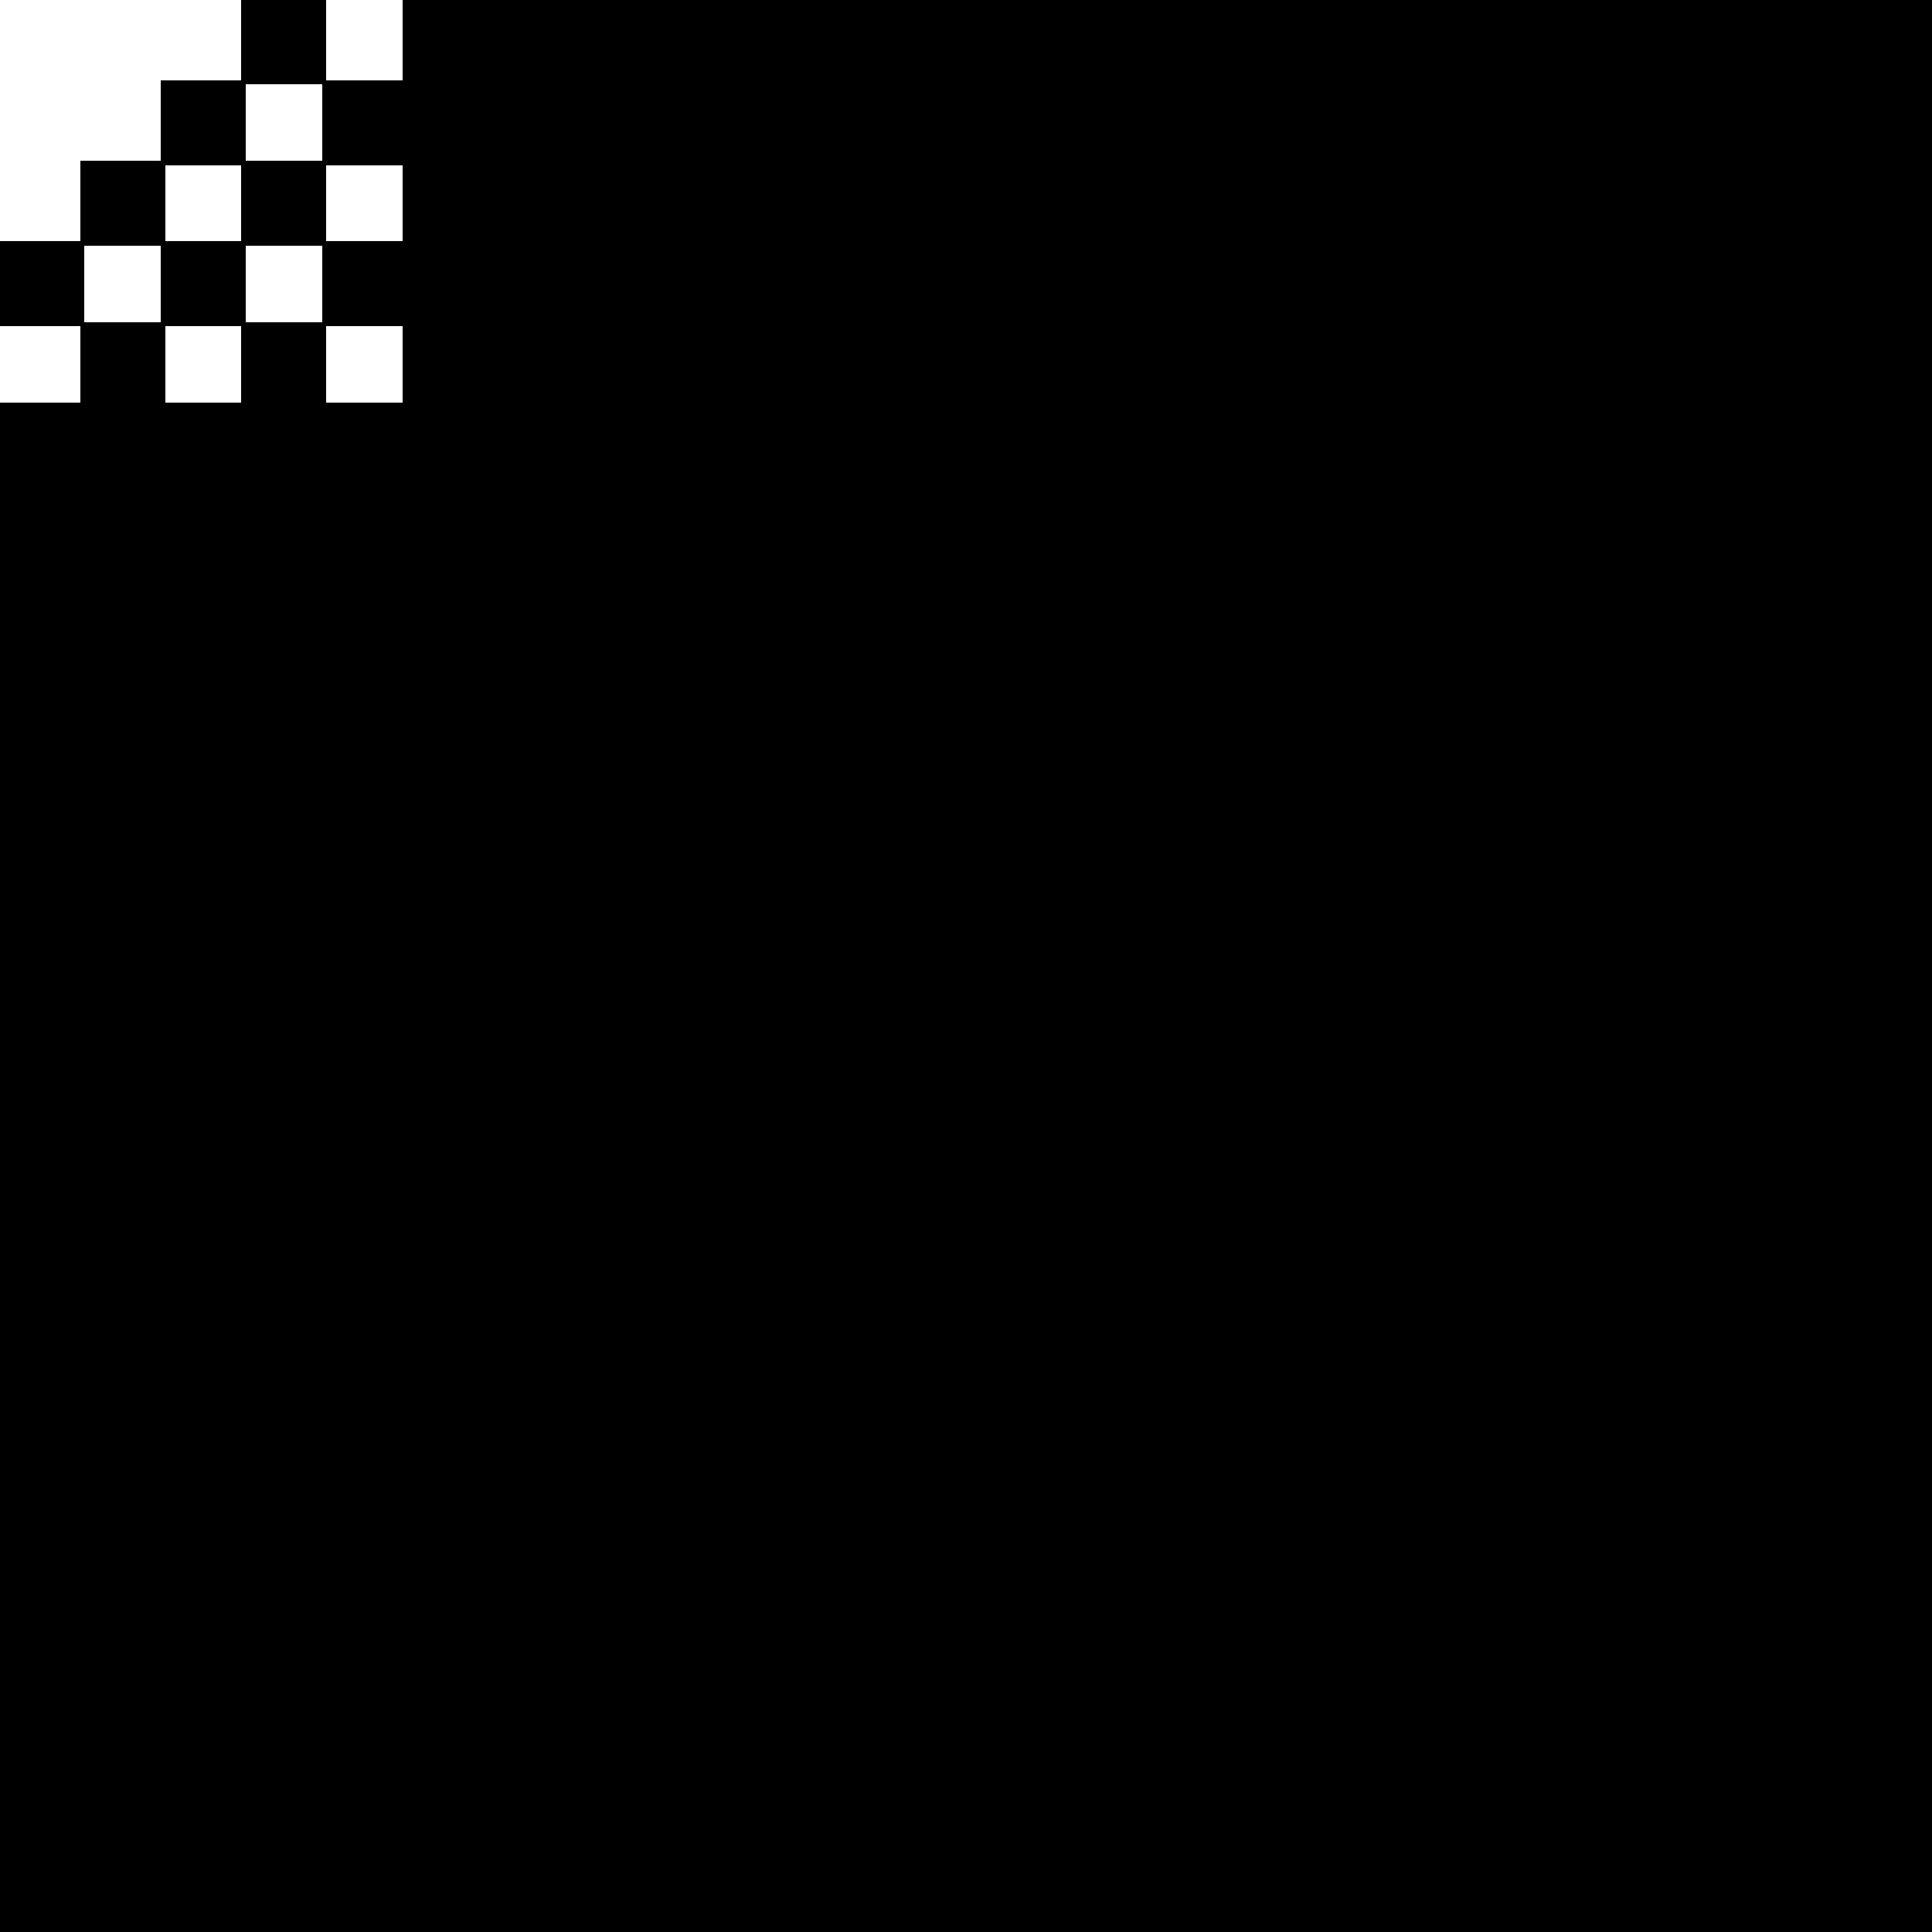
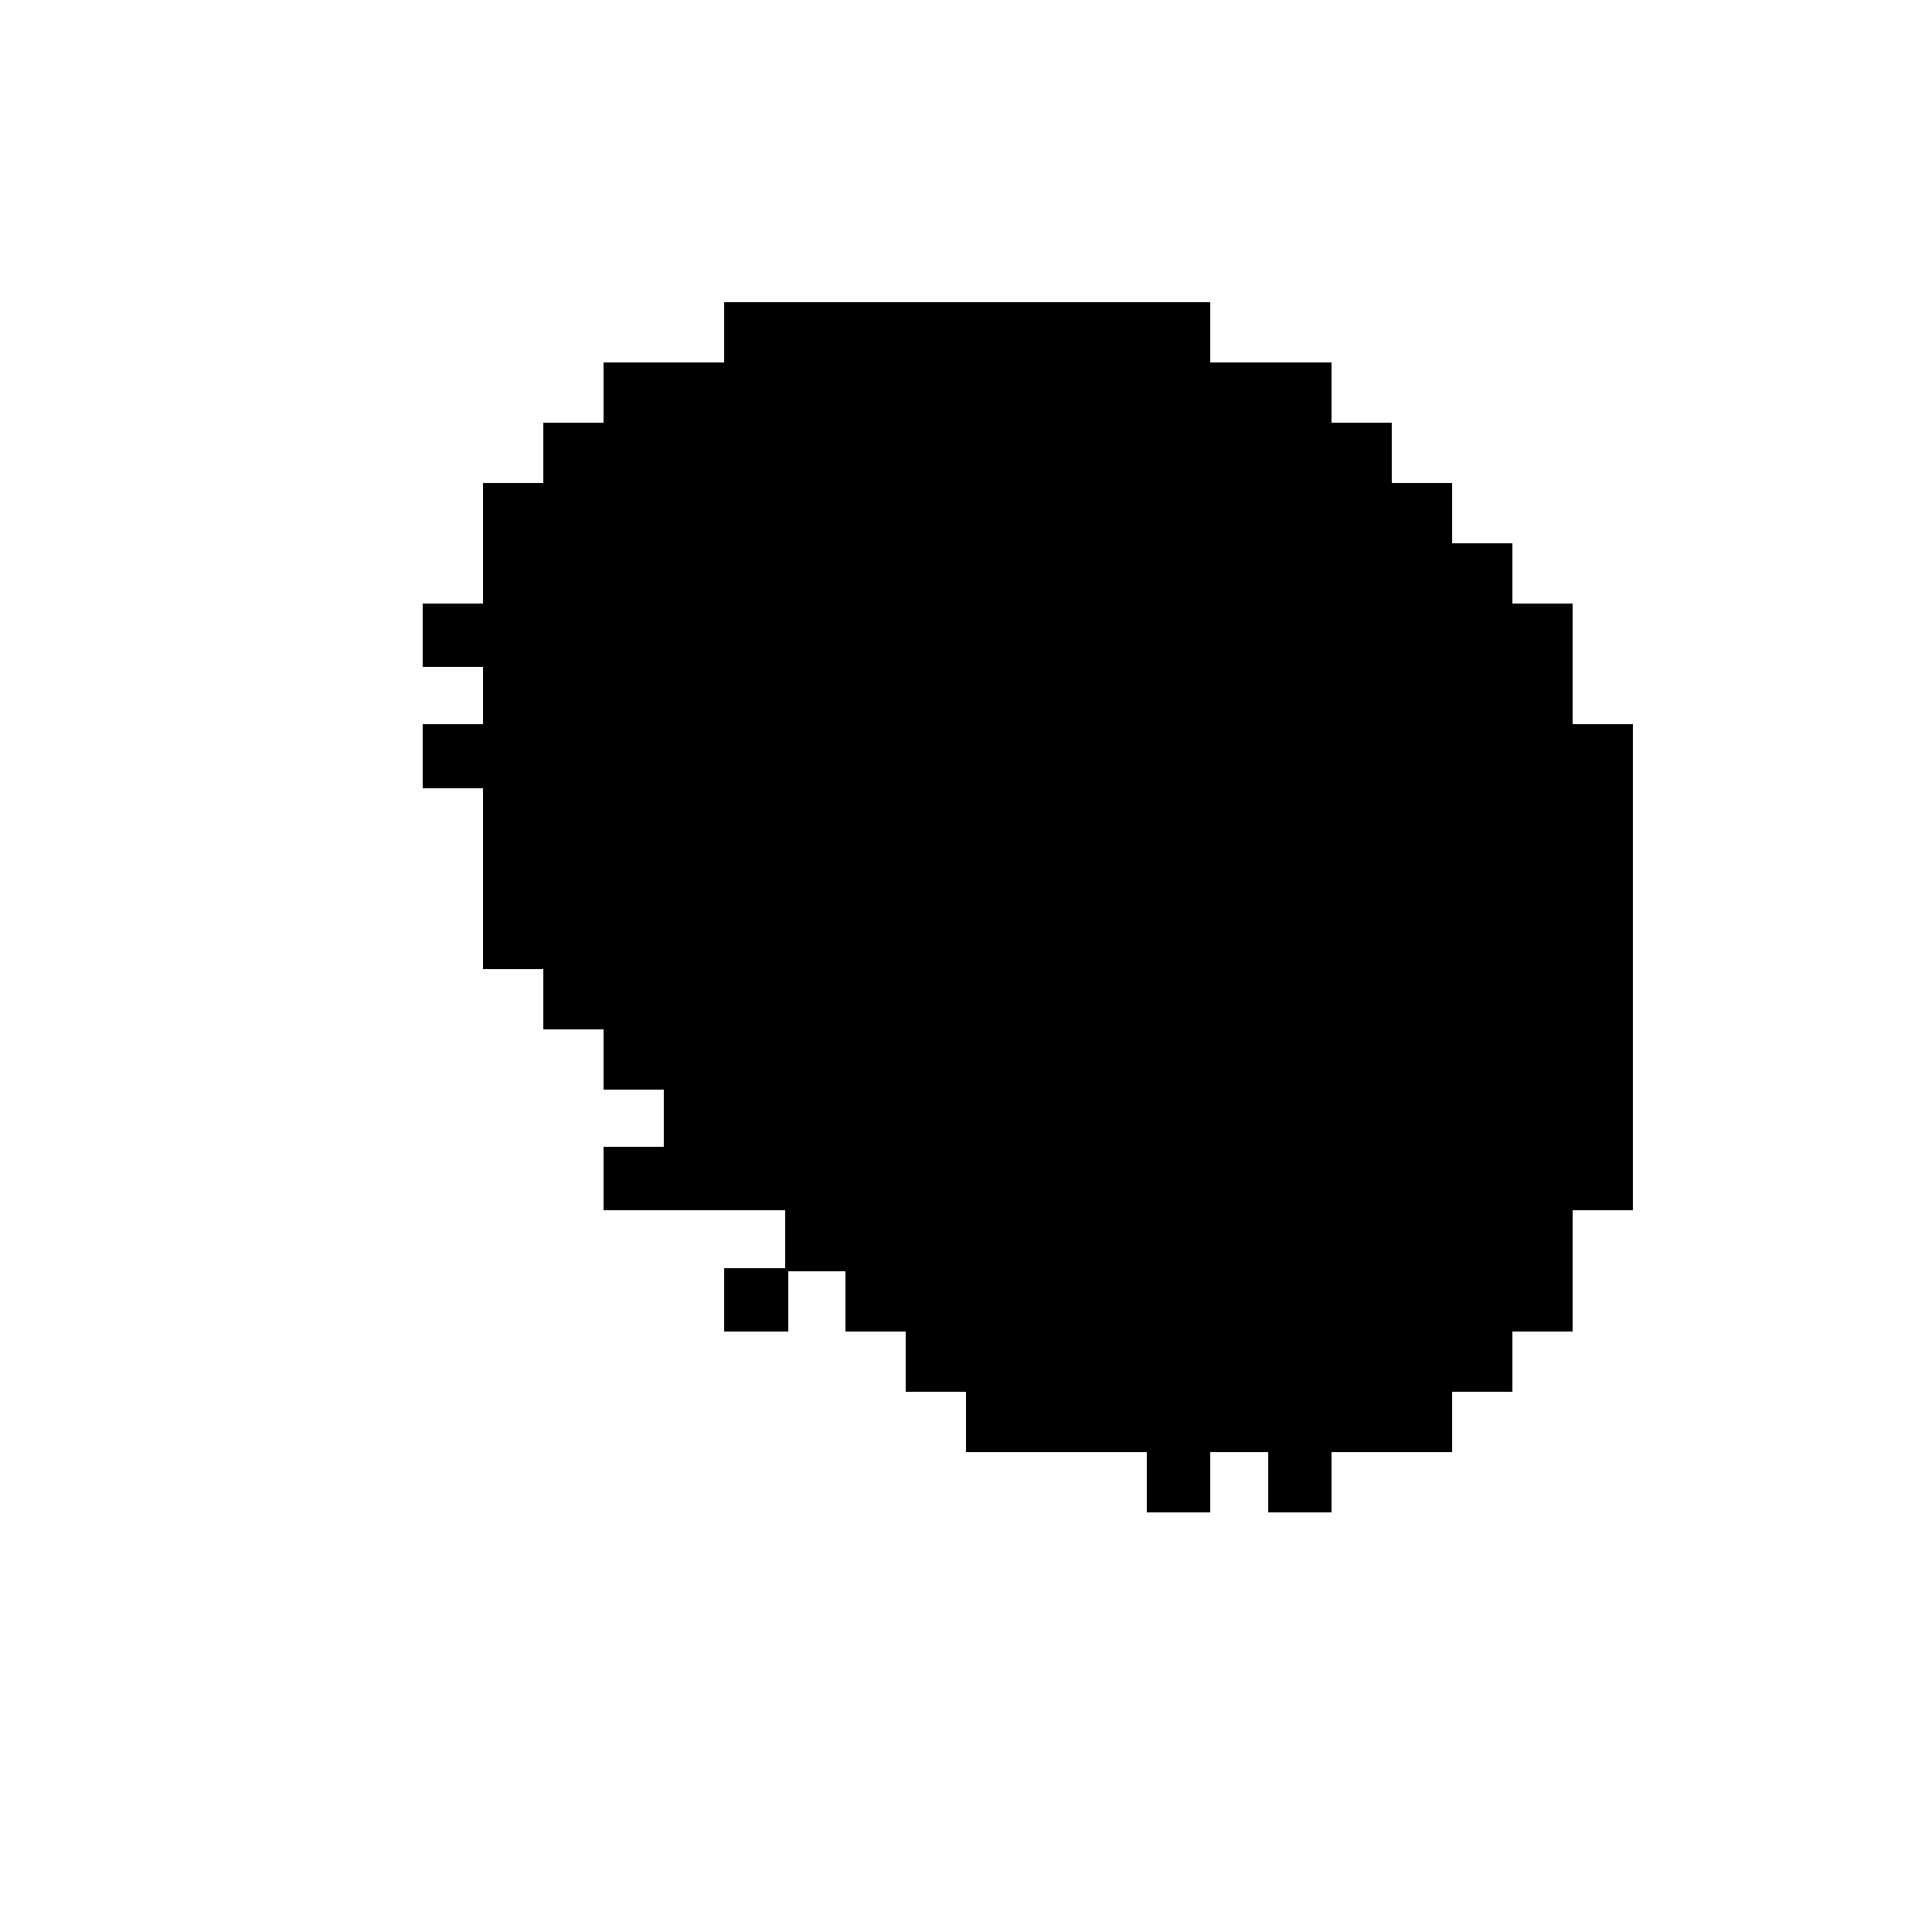
- <svg xmlns="http://www.w3.org/2000/svg" width="1024" height="1024" viewBox="0 0 24 24" shape-rendering="crispEdges">
-   <rect x="3" y="0" width="1.05" height="1.05" />
-   <rect x="5" y="0" width="19.05" height="1.05" />
-   <rect x="2" y="1" width="1.05" height="1.05" />
-   <rect x="4" y="1" width="20.05" height="1.05" />
-   <rect x="1" y="2" width="1.05" height="1.05" />
-   <rect x="3" y="2" width="1.05" height="1.05" />
-   <rect x="5" y="2" width="19.05" height="1.05" />
-   <rect x="0" y="3" width="1.05" height="1.05" />
-   <rect x="2" y="3" width="1.05" height="1.05" />
-   <rect x="4" y="3" width="20.05" height="1.05" />
-   <rect x="1" y="4" width="1.05" height="1.05" />
-   <rect x="3" y="4" width="1.05" height="1.05" />
-   <rect x="5" y="4" width="19.05" height="1.05" />
-   <rect x="0" y="5" width="24.05" height="1.05" />
-   <rect x="0" y="6" width="24.05" height="1.05" />
-   <rect x="0" y="7" width="24.05" height="1.05" />
-   <rect x="0" y="8" width="24.05" height="1.05" />
-   <rect x="0" y="9" width="24.05" height="1.05" />
-   <rect x="0" y="10" width="24.05" height="1.05" />
-   <rect x="0" y="11" width="24.05" height="1.05" />
-   <rect x="0" y="12" width="24.05" height="1.05" />
-   <rect x="0" y="13" width="24.05" height="1.05" />
-   <rect x="0" y="14" width="24.05" height="1.05" />
-   <rect x="0" y="15" width="24.05" height="1.05" />
-   <rect x="0" y="16" width="24.05" height="1.05" />
-   <rect x="0" y="17" width="24.05" height="1.05" />
-   <rect x="0" y="18" width="24.05" height="1.05" />
-   <rect x="0" y="19" width="24.05" height="1.05" />
-   <rect x="0" y="20" width="24.05" height="1.05" />
-   <rect x="0" y="21" width="24.05" height="1.05" />
-   <rect x="0" y="22" width="24.05" height="1.05" />
-   <rect x="0" y="23" width="24.05" height="1.05" />
+ <svg xmlns="http://www.w3.org/2000/svg" width="1024" height="1024" viewBox="0 0 32 32" shape-rendering="crispEdges">
+   <rect x="12" y="5" width="8.05" height="1.05" />
+   <rect x="10" y="6" width="12.05" height="1.05" />
+   <rect x="9" y="7" width="14.05" height="1.05" />
+   <rect x="8" y="8" width="16.05" height="1.05" />
+   <rect x="8" y="9" width="17.05" height="1.05" />
+   <rect x="7" y="10" width="19.05" height="1.05" />
+   <rect x="8" y="11" width="18.05" height="1.05" />
+   <rect x="7" y="12" width="20.05" height="1.05" />
+   <rect x="8" y="13" width="19.05" height="1.05" />
+   <rect x="8" y="14" width="19.05" height="1.05" />
+   <rect x="8" y="15" width="19.05" height="1.05" />
+   <rect x="9" y="16" width="18.05" height="1.05" />
+   <rect x="10" y="17" width="17.05" height="1.05" />
+   <rect x="11" y="18" width="16.05" height="1.05" />
+   <rect x="10" y="19" width="17.05" height="1.05" />
+   <rect x="13" y="20" width="13.05" height="1.05" />
+   <rect x="12" y="21" width="1.05" height="1.05" />
+   <rect x="14" y="21" width="12.05" height="1.05" />
+   <rect x="15" y="22" width="10.05" height="1.05" />
+   <rect x="16" y="23" width="8.05" height="1.05" />
+   <rect x="19" y="24" width="1.05" height="1.05" />
+   <rect x="21" y="24" width="1.05" height="1.05" />
</svg>
